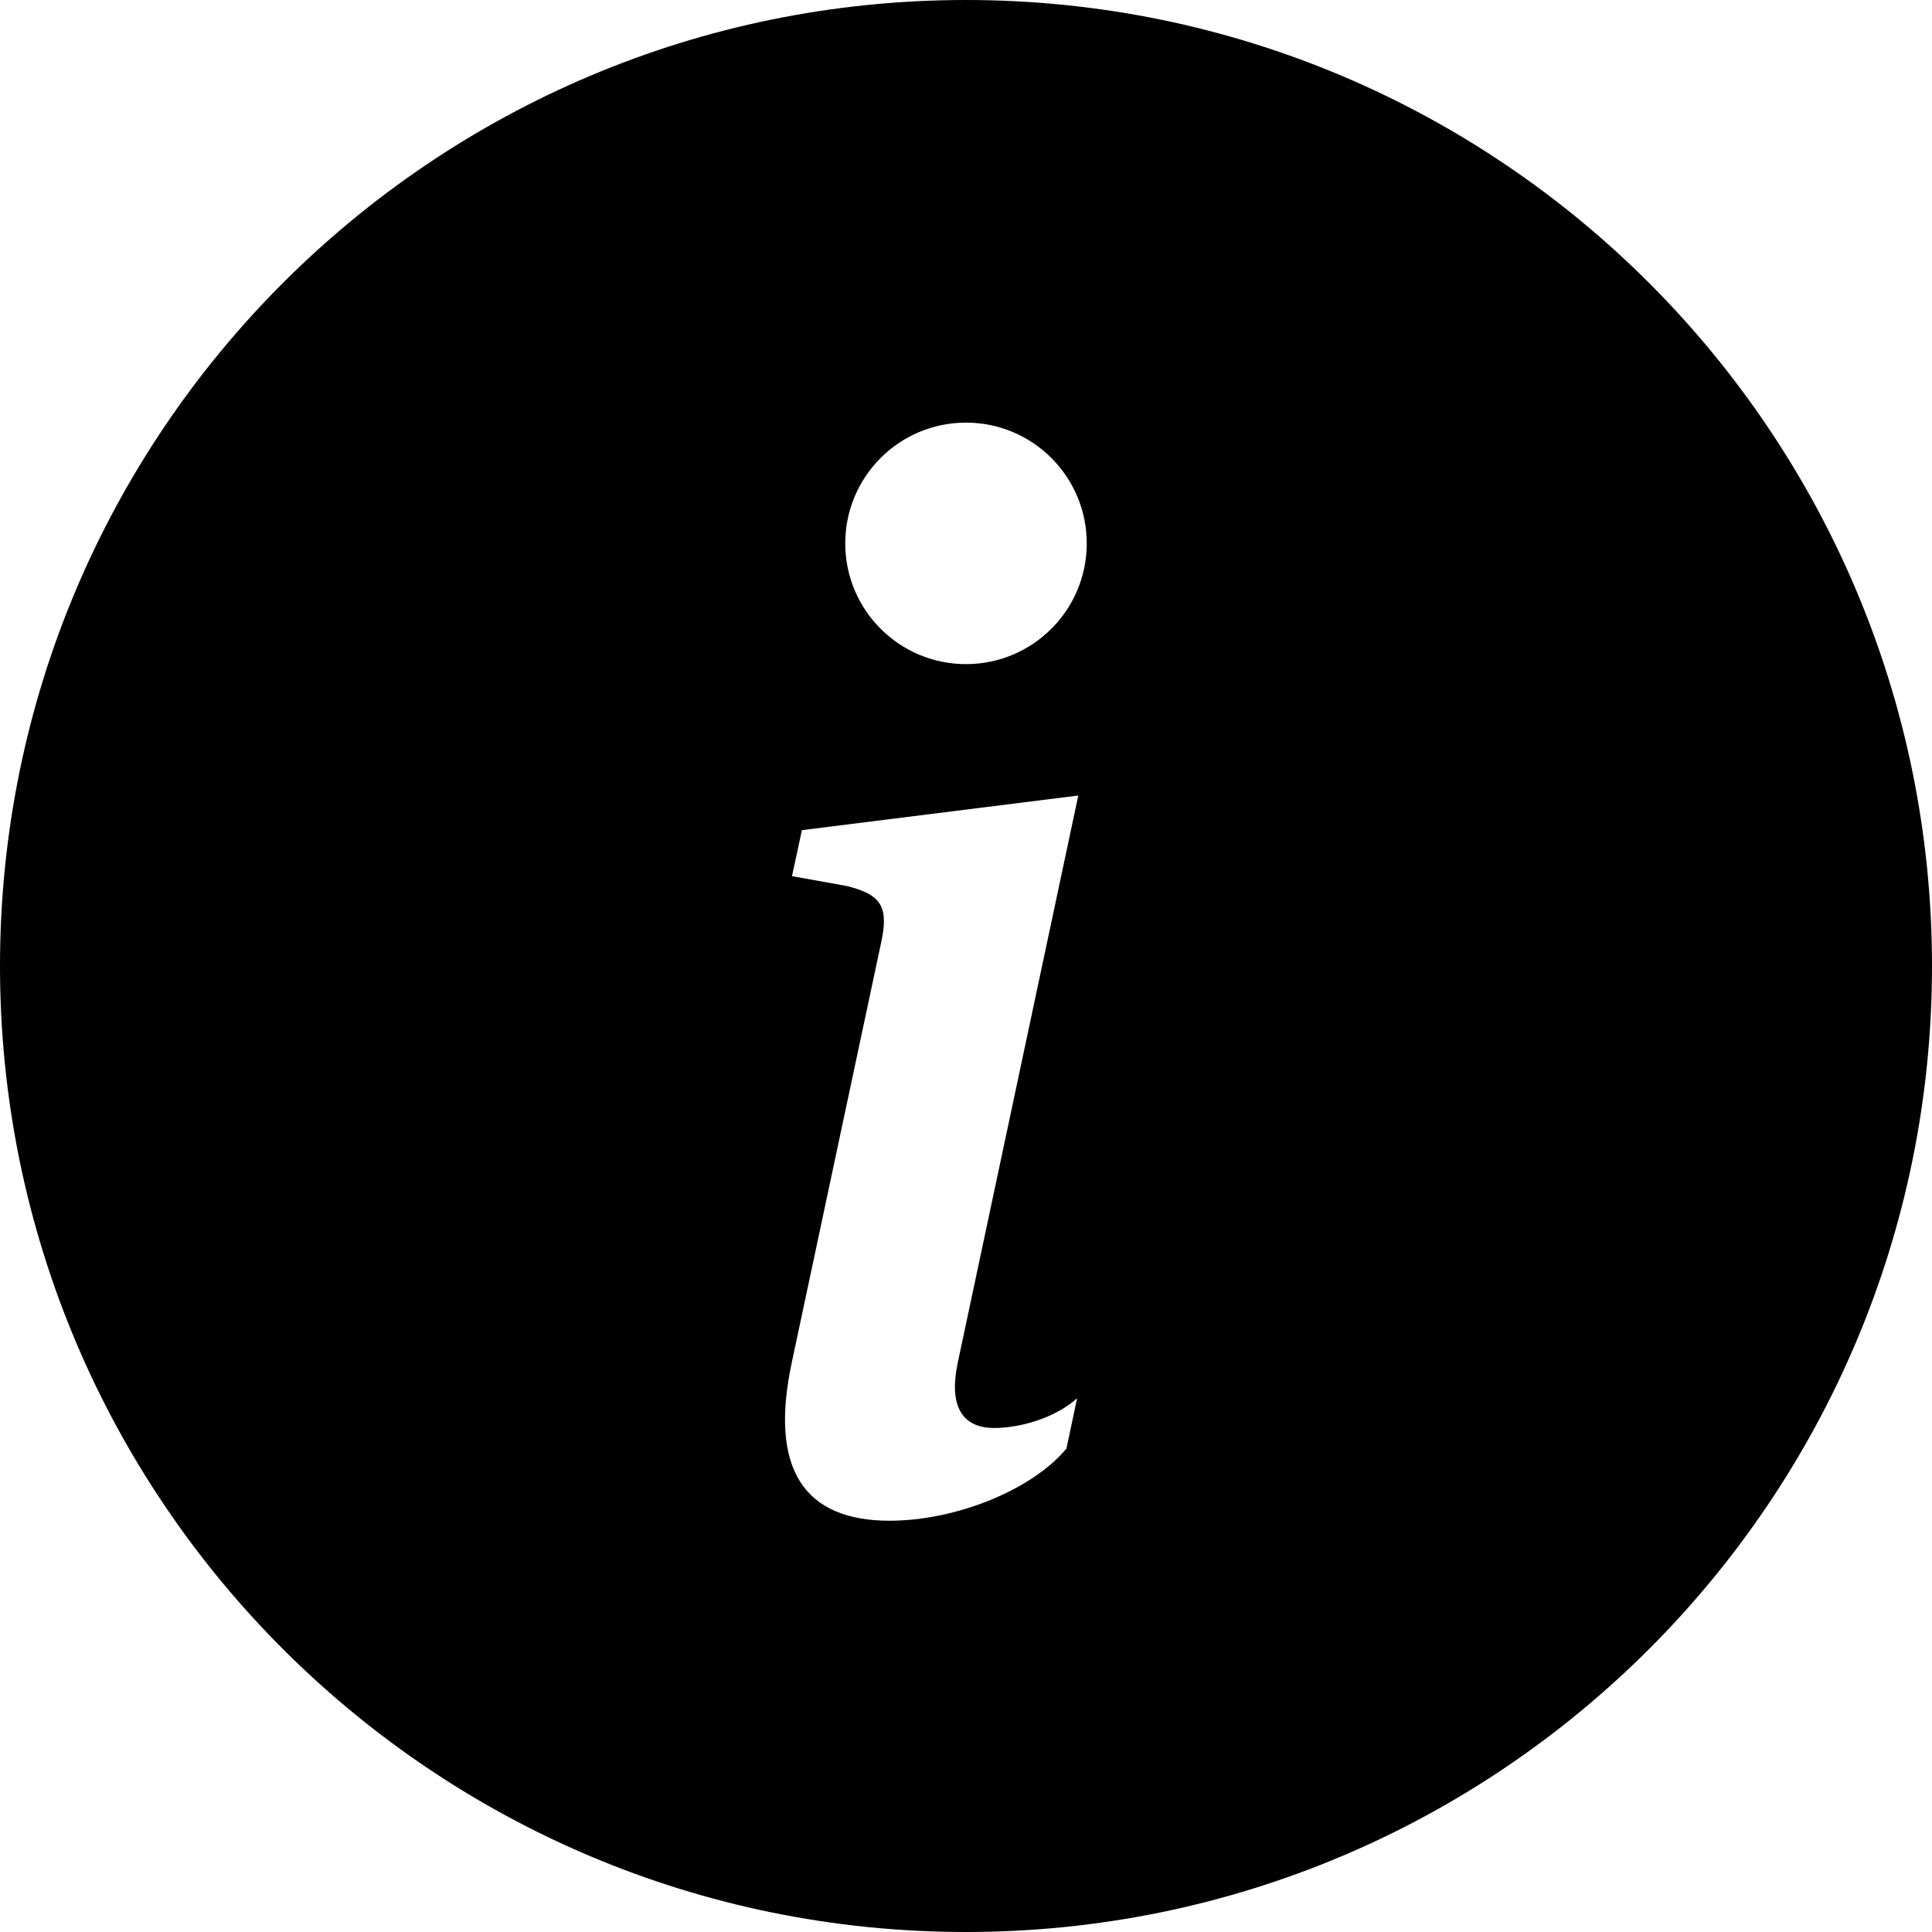
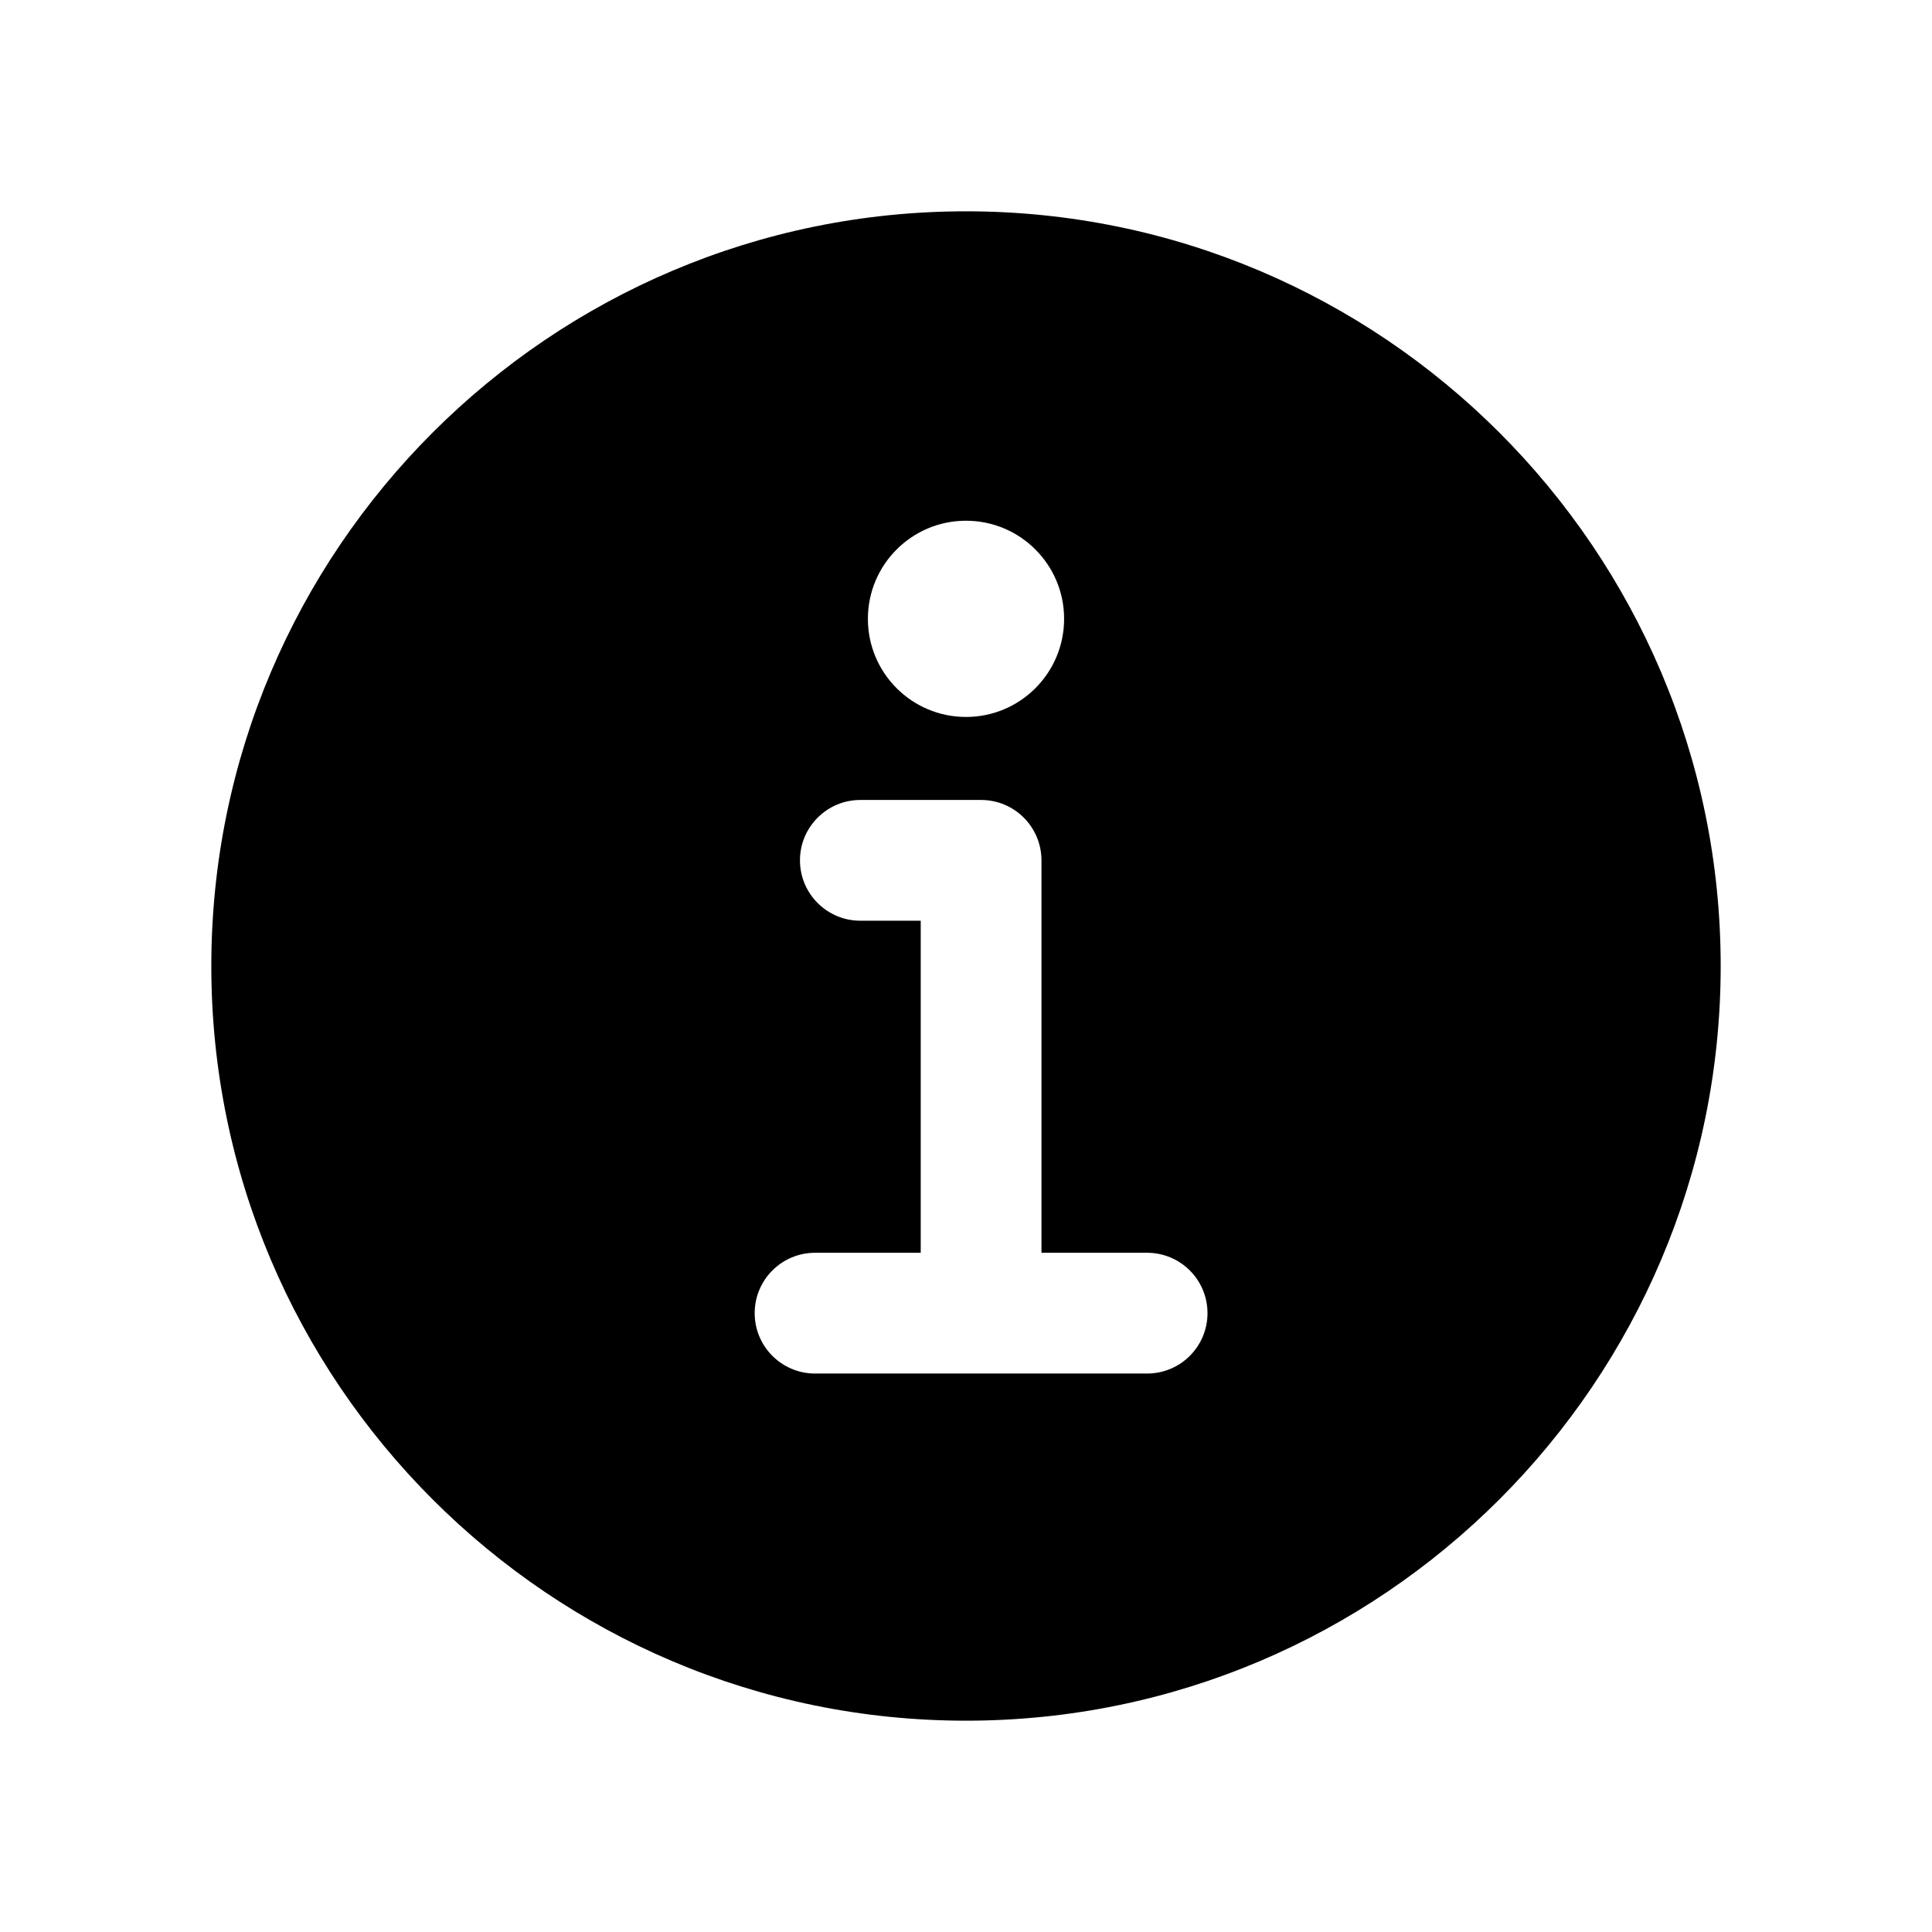
- <svg xmlns="http://www.w3.org/2000/svg" width="16" height="16" fill="currentColor" class="bi bi-info-circle-fill" viewBox="0 0 16 16">
-   <path d="M8 16A8 8 0 1 0 8 0a8 8 0 0 0 0 16zm.93-9.412-1 4.705c-.07.34.029.533.304.533.194 0 .487-.07.686-.246l-.088.416c-.287.346-.92.598-1.465.598-.703 0-1.002-.422-.808-1.319l.738-3.468c.064-.293.006-.399-.287-.47l-.451-.081.082-.381 2.29-.287zM8 5.5a1 1 0 1 1 0-2 1 1 0 0 1 0 2z" />
+ <svg xmlns="http://www.w3.org/2000/svg" viewBox="0 0 512 512">
+   <path d="M256 56C145.72 56 56 145.72 56 256s89.72 200 200 200s200-89.72 200-200S366.28 56 256 56zm0 82a26 26 0 1 1-26 26a26 26 0 0 1 26-26zm48 226h-88a16 16 0 0 1 0-32h28v-88h-16a16 16 0 0 1 0-32h32a16 16 0 0 1 16 16v104h28a16 16 0 0 1 0 32z" fill="currentColor" />
</svg>
